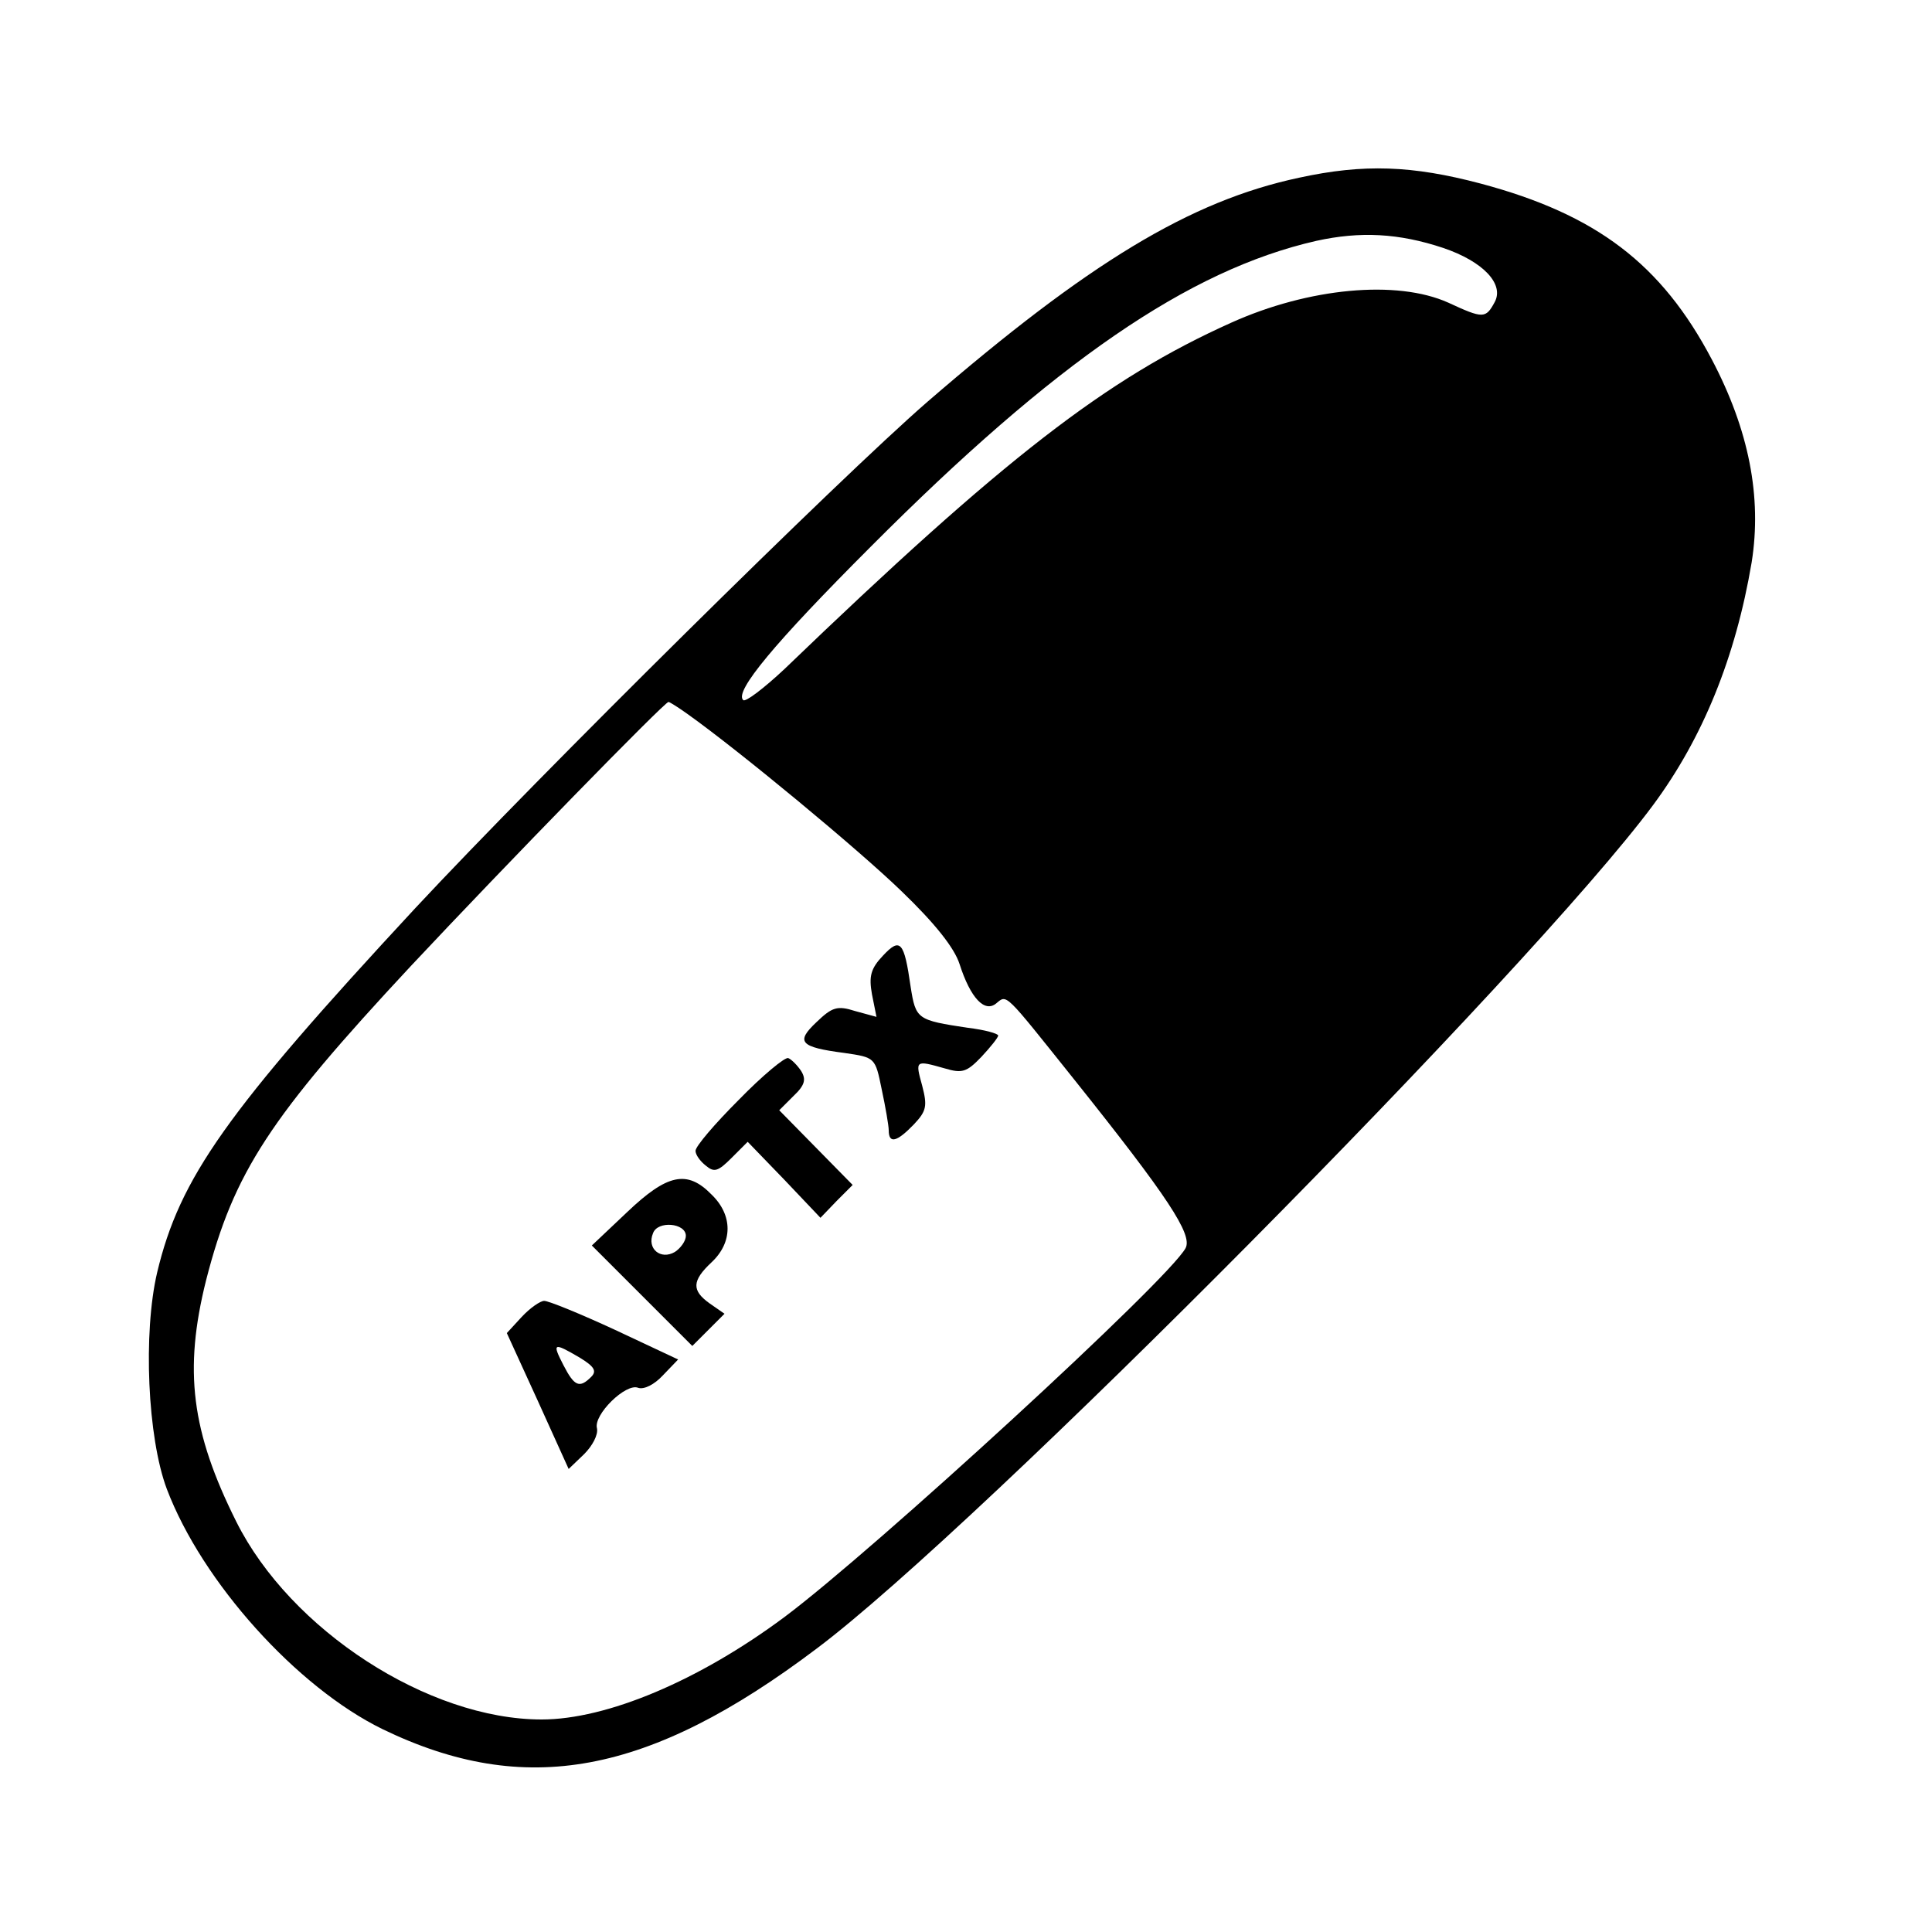
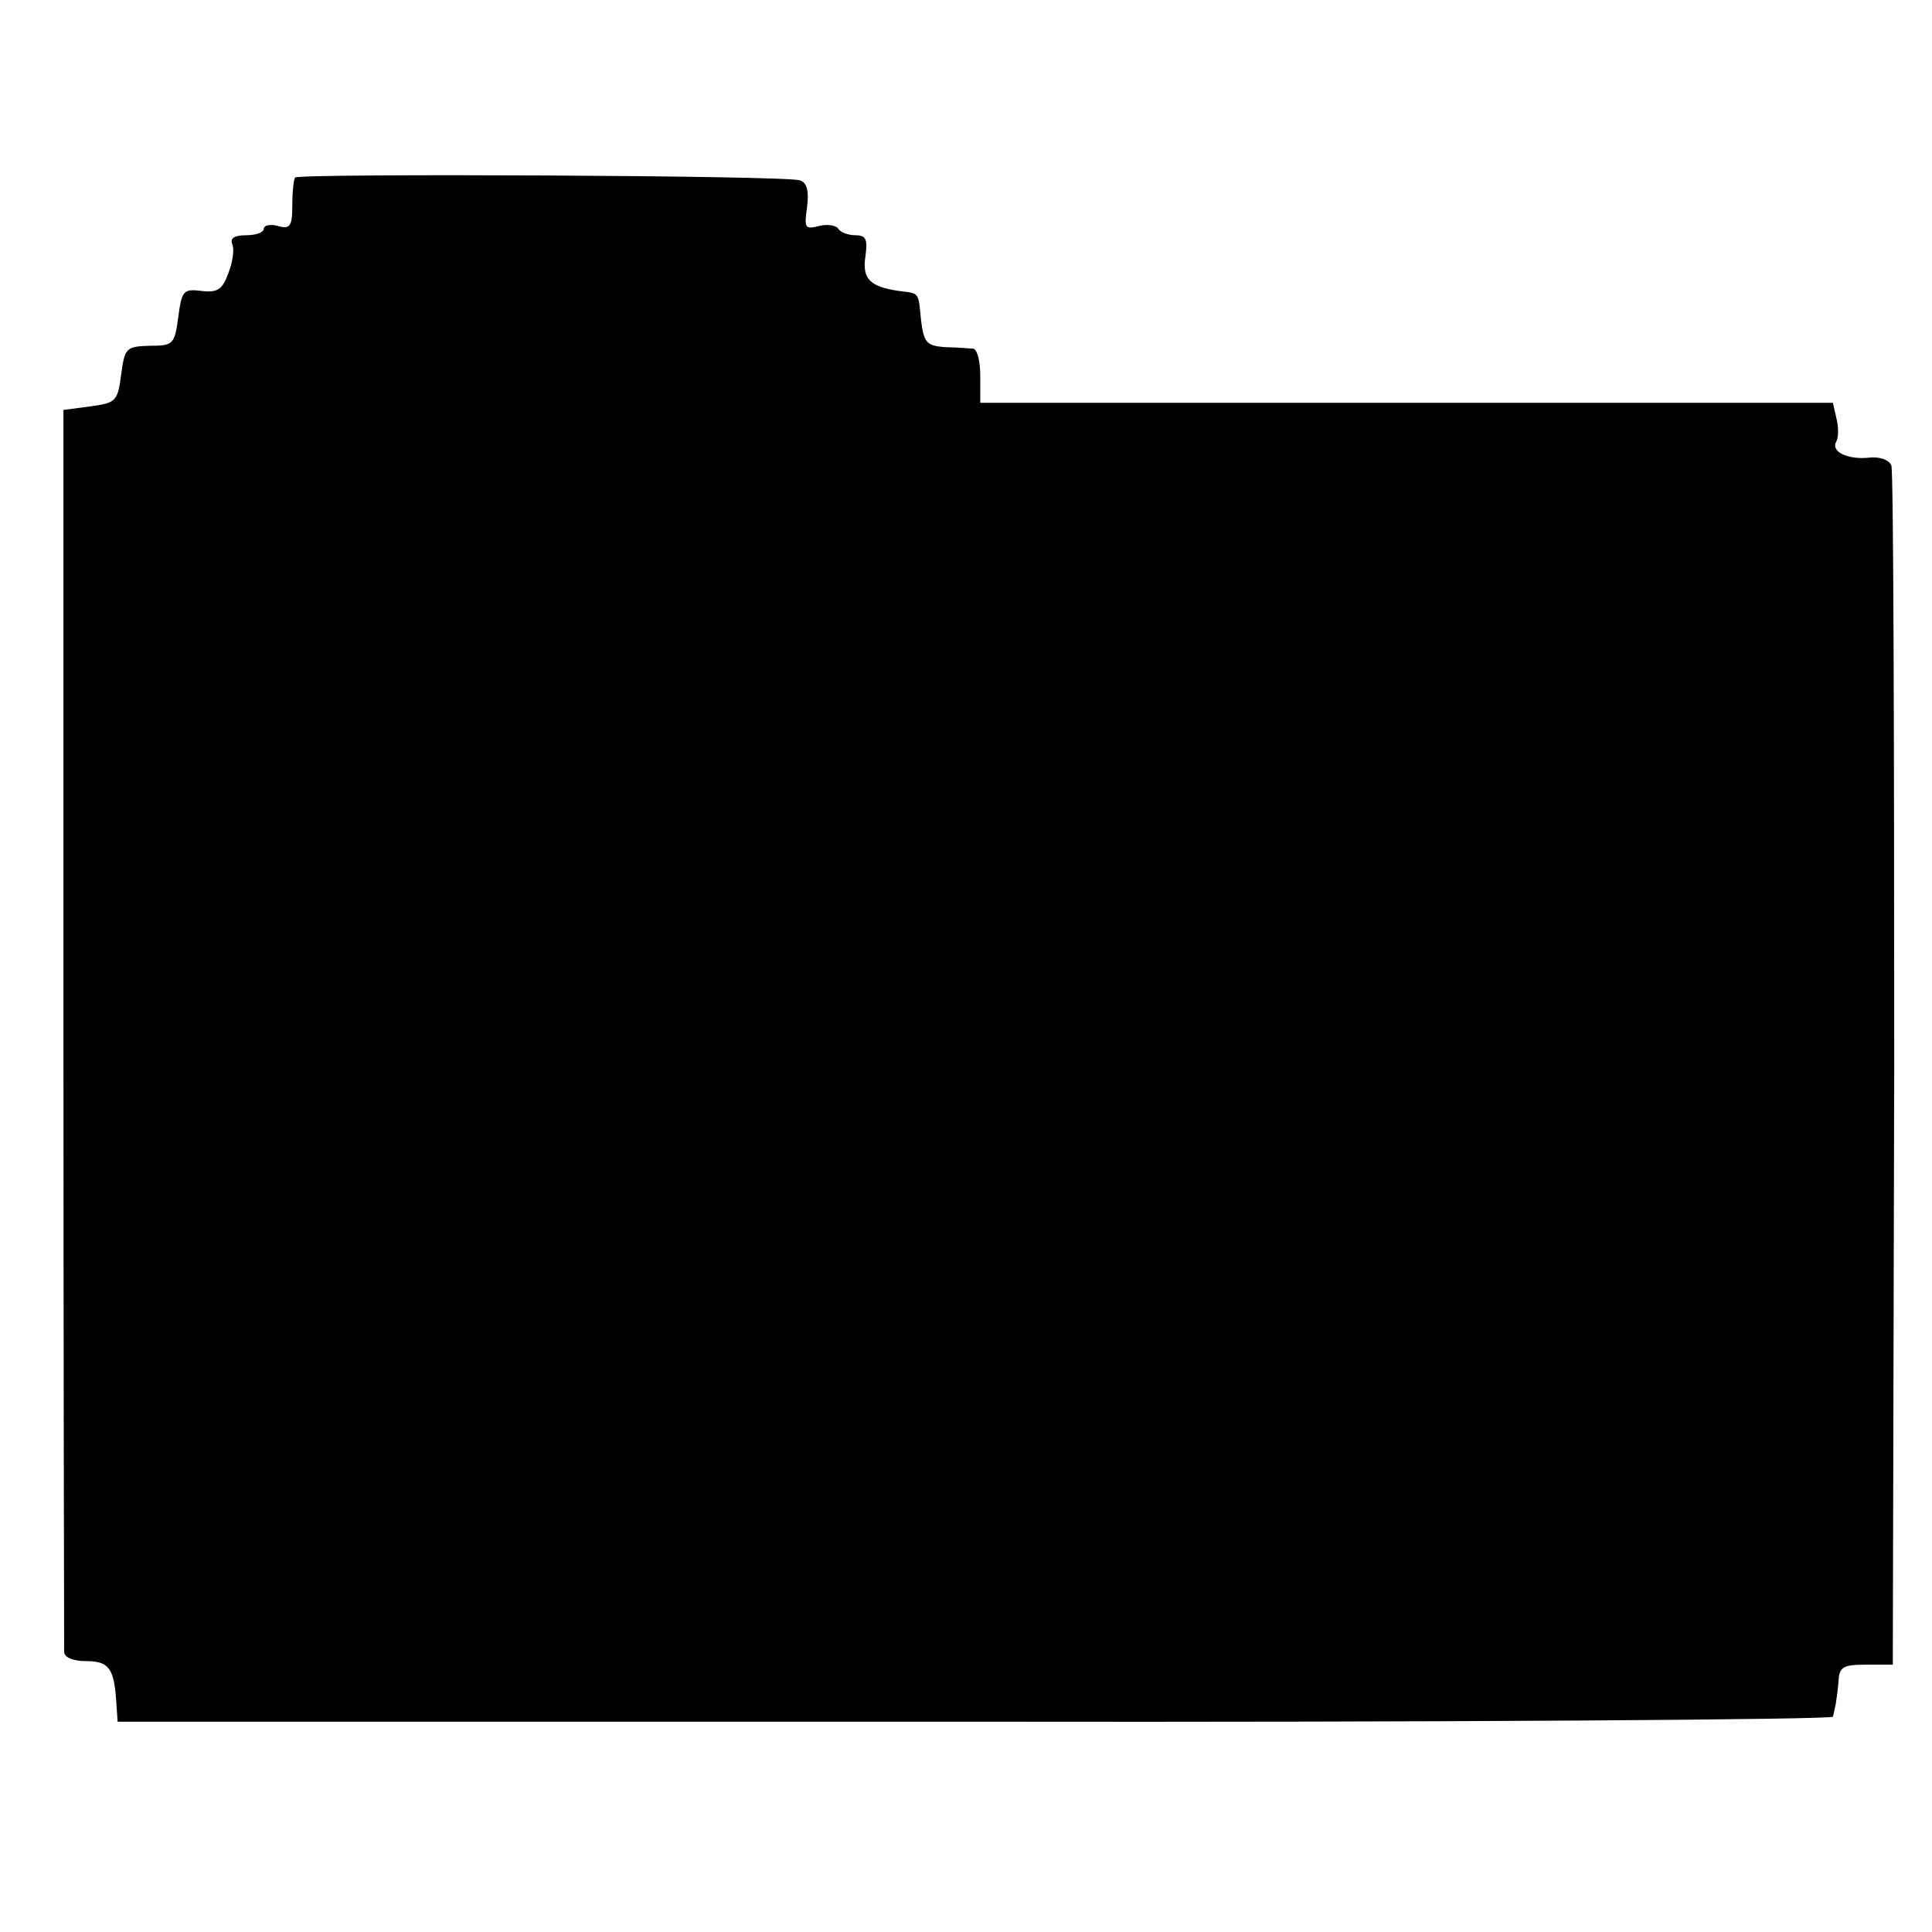
- <svg xmlns="http://www.w3.org/2000/svg" version="1.0" width="300pt" height="300pt" viewBox="0 0 300 300" preserveAspectRatio="xMidYMid meet">
-   <g transform="translate(0,300) scale(0.1,-0.1)" fill="#000000" stroke="none">
-     <path d="M2017 2724 c-169 -36 -327 -132 -577 -348 -137 -119 -600 -577 -795 -786 -294 -317 -366 -419 -401 -566 -22 -94 -15 -256 15 -336 55 -145 202 -308 335 -373 221 -107 413 -72 674 125 251 188 1110 1055 1299 1310 77 104 128 229 153 377 16 101 -4 205 -62 315 -78 148 -179 225 -359 273 -106 28 -181 31 -282 9z m224 -109 c62 -21 95 -56 80 -84 -14 -26 -18 -26 -72 -1 -80 36 -217 23 -337 -31 -194 -87 -353 -210 -694 -538 -32 -30 -61 -52 -64 -48 -14 13 48 88 198 238 286 287 494 430 692 475 68 15 128 12 197 -11z m-1173 -724 c80 -57 265 -210 332 -275 52 -50 82 -88 90 -113 17 -53 39 -76 57 -61 17 14 12 18 120 -117 147 -184 185 -242 174 -263 -26 -49 -485 -470 -623 -573 -133 -99 -276 -159 -377 -159 -176 0 -390 139 -474 307 -70 140 -82 235 -47 375 43 168 99 253 318 488 149 159 394 410 400 410 2 0 16 -9 30 -19z" />
-     <path d="M1371 1516 c-19 -20 -22 -32 -17 -60 l7 -35 -33 9 c-28 9 -36 6 -60 -17 -33 -31 -26 -39 43 -48 48 -7 48 -7 58 -56 6 -28 11 -57 11 -64 0 -22 13 -18 39 9 20 21 21 29 13 60 -11 40 -11 40 35 27 27 -8 34 -6 57 18 14 15 26 30 26 33 0 3 -21 9 -47 12 -79 12 -81 13 -89 64 -10 70 -16 77 -43 48z" />
-     <path d="M1147 1292 c-37 -37 -67 -72 -67 -79 0 -6 7 -16 16 -23 13 -11 19 -9 40 12 l25 25 57 -59 56 -59 25 26 25 25 -57 58 -57 58 22 22 c18 17 20 26 12 39 -6 9 -15 18 -20 20 -5 2 -40 -27 -77 -65z" />
-     <path d="M974 1118 l-55 -52 78 -78 78 -78 25 25 25 25 -23 16 c-28 20 -28 35 3 64 33 31 33 73 0 105 -38 39 -69 32 -131 -27z m91 -37 c0 -8 -8 -19 -17 -25 -22 -13 -44 5 -34 29 7 20 51 16 51 -4z" />
-     <path d="M810 955 l-23 -25 48 -105 48 -106 24 23 c13 13 22 30 20 40 -6 21 45 71 64 63 9 -3 25 5 38 19 l24 25 -98 46 c-54 25 -103 45 -110 45 -6 0 -22 -11 -35 -25z m90 -63 c23 -14 27 -21 18 -30 -18 -18 -26 -15 -43 18 -18 35 -16 36 25 12z" />
+ <svg xmlns="http://www.w3.org/2000/svg" version="1.0" width="271pt" height="271pt" viewBox="0 0 271 271" preserveAspectRatio="xMidYMid meet">
+   <g transform="translate(0,271) scale(0.1,-0.1)" fill="#000000" stroke="none">
+     <path d="M414 2461 c-2 -2 -4 -20 -4 -39 0 -29 -3 -34 -20 -29 -11 3 -20 1 -20 -4 0 -5 -11 -9 -25 -9 -16 0 -23 -4 -19 -13 3 -8 0 -26 -6 -41 -8 -22 -15 -27 -38 -24 -25 3 -27 0 -32 -37 -5 -38 -7 -40 -40 -40 -33 -1 -35 -3 -40 -40 -5 -38 -7 -40 -43 -45 l-38 -5 0 -865 c0 -476 1 -871 1 -877 0 -8 13 -13 30 -13 32 0 40 -9 43 -56 l2 -29 1203 0 c661 -1 1203 3 1203 7 1 4 3 13 4 18 1 6 3 20 4 33 1 19 7 22 39 22 l37 0 2 834 c0 459 -1 841 -4 848 -3 8 -17 13 -32 11 -30 -3 -54 9 -45 23 3 6 3 20 0 32 l-5 22 -598 0 -598 0 0 38 c0 20 -4 37 -10 38 -5 0 -23 2 -39 2 -26 2 -30 6 -34 37 -4 42 -2 38 -32 42 -40 6 -51 17 -46 49 3 23 1 29 -14 29 -10 0 -21 4 -24 9 -3 5 -16 7 -27 4 -20 -5 -21 -3 -17 26 3 23 0 35 -10 38 -17 7 -701 10 -708 4z" />
  </g>
</svg>
